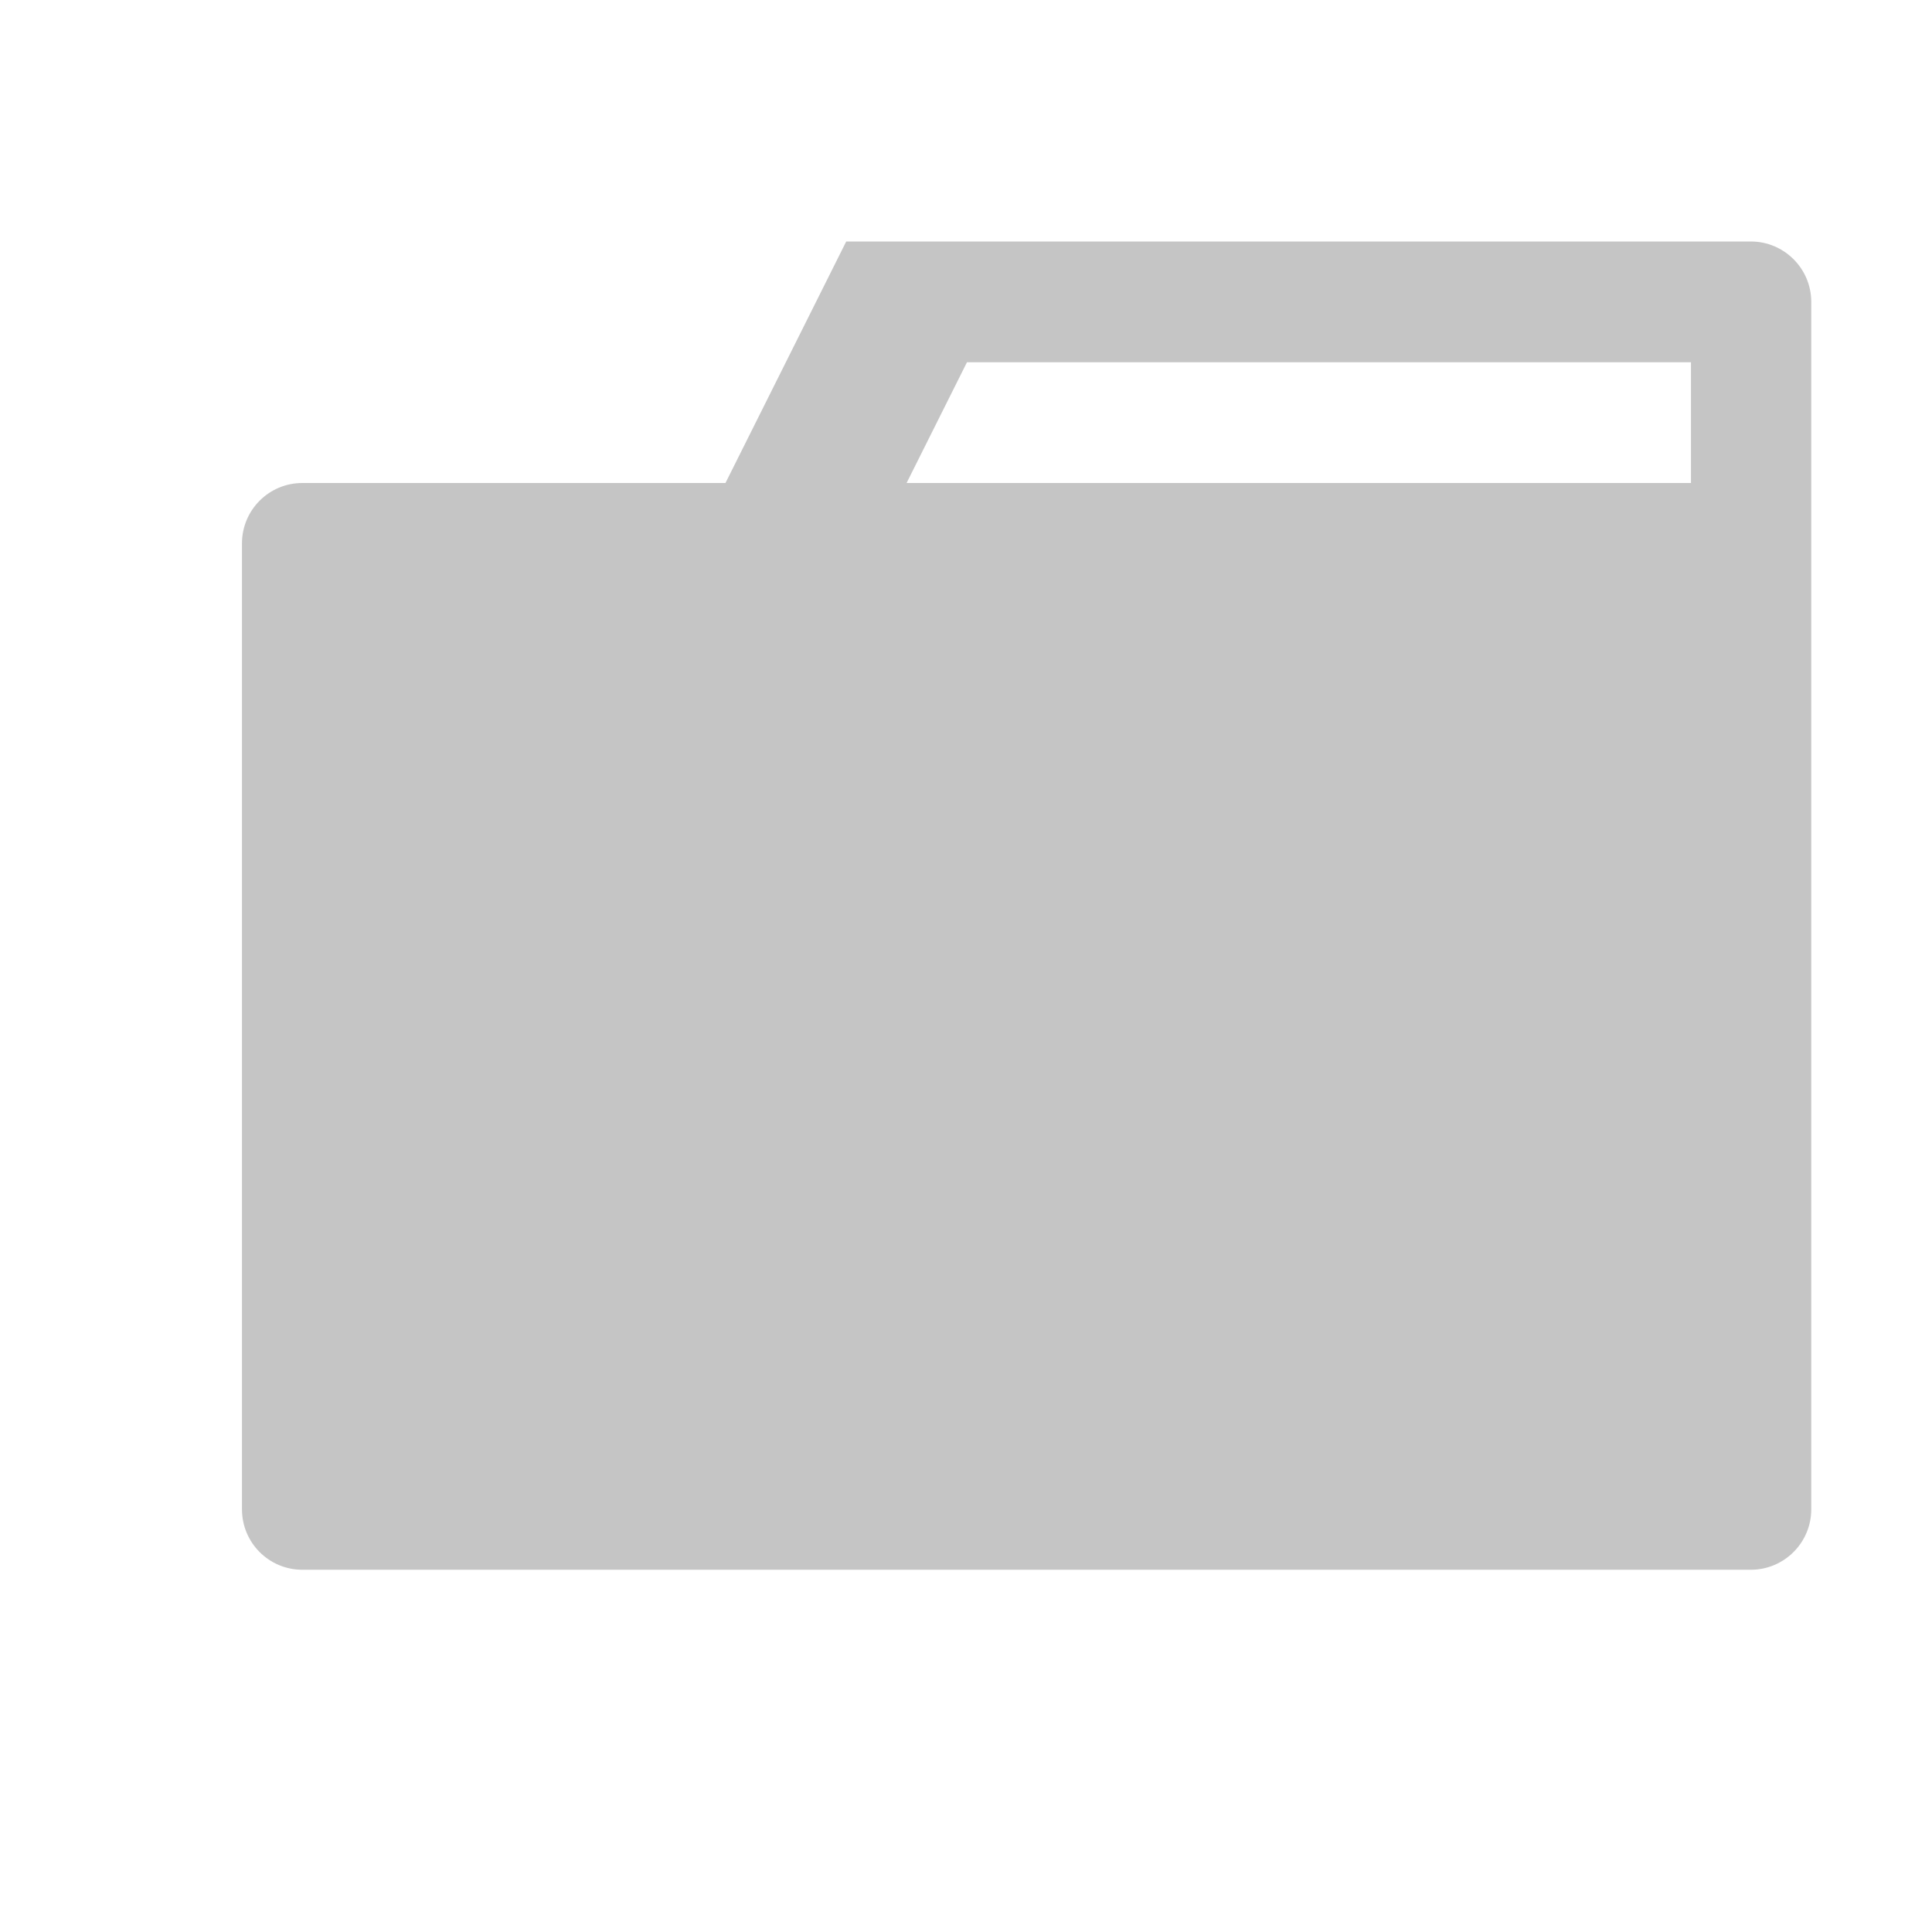
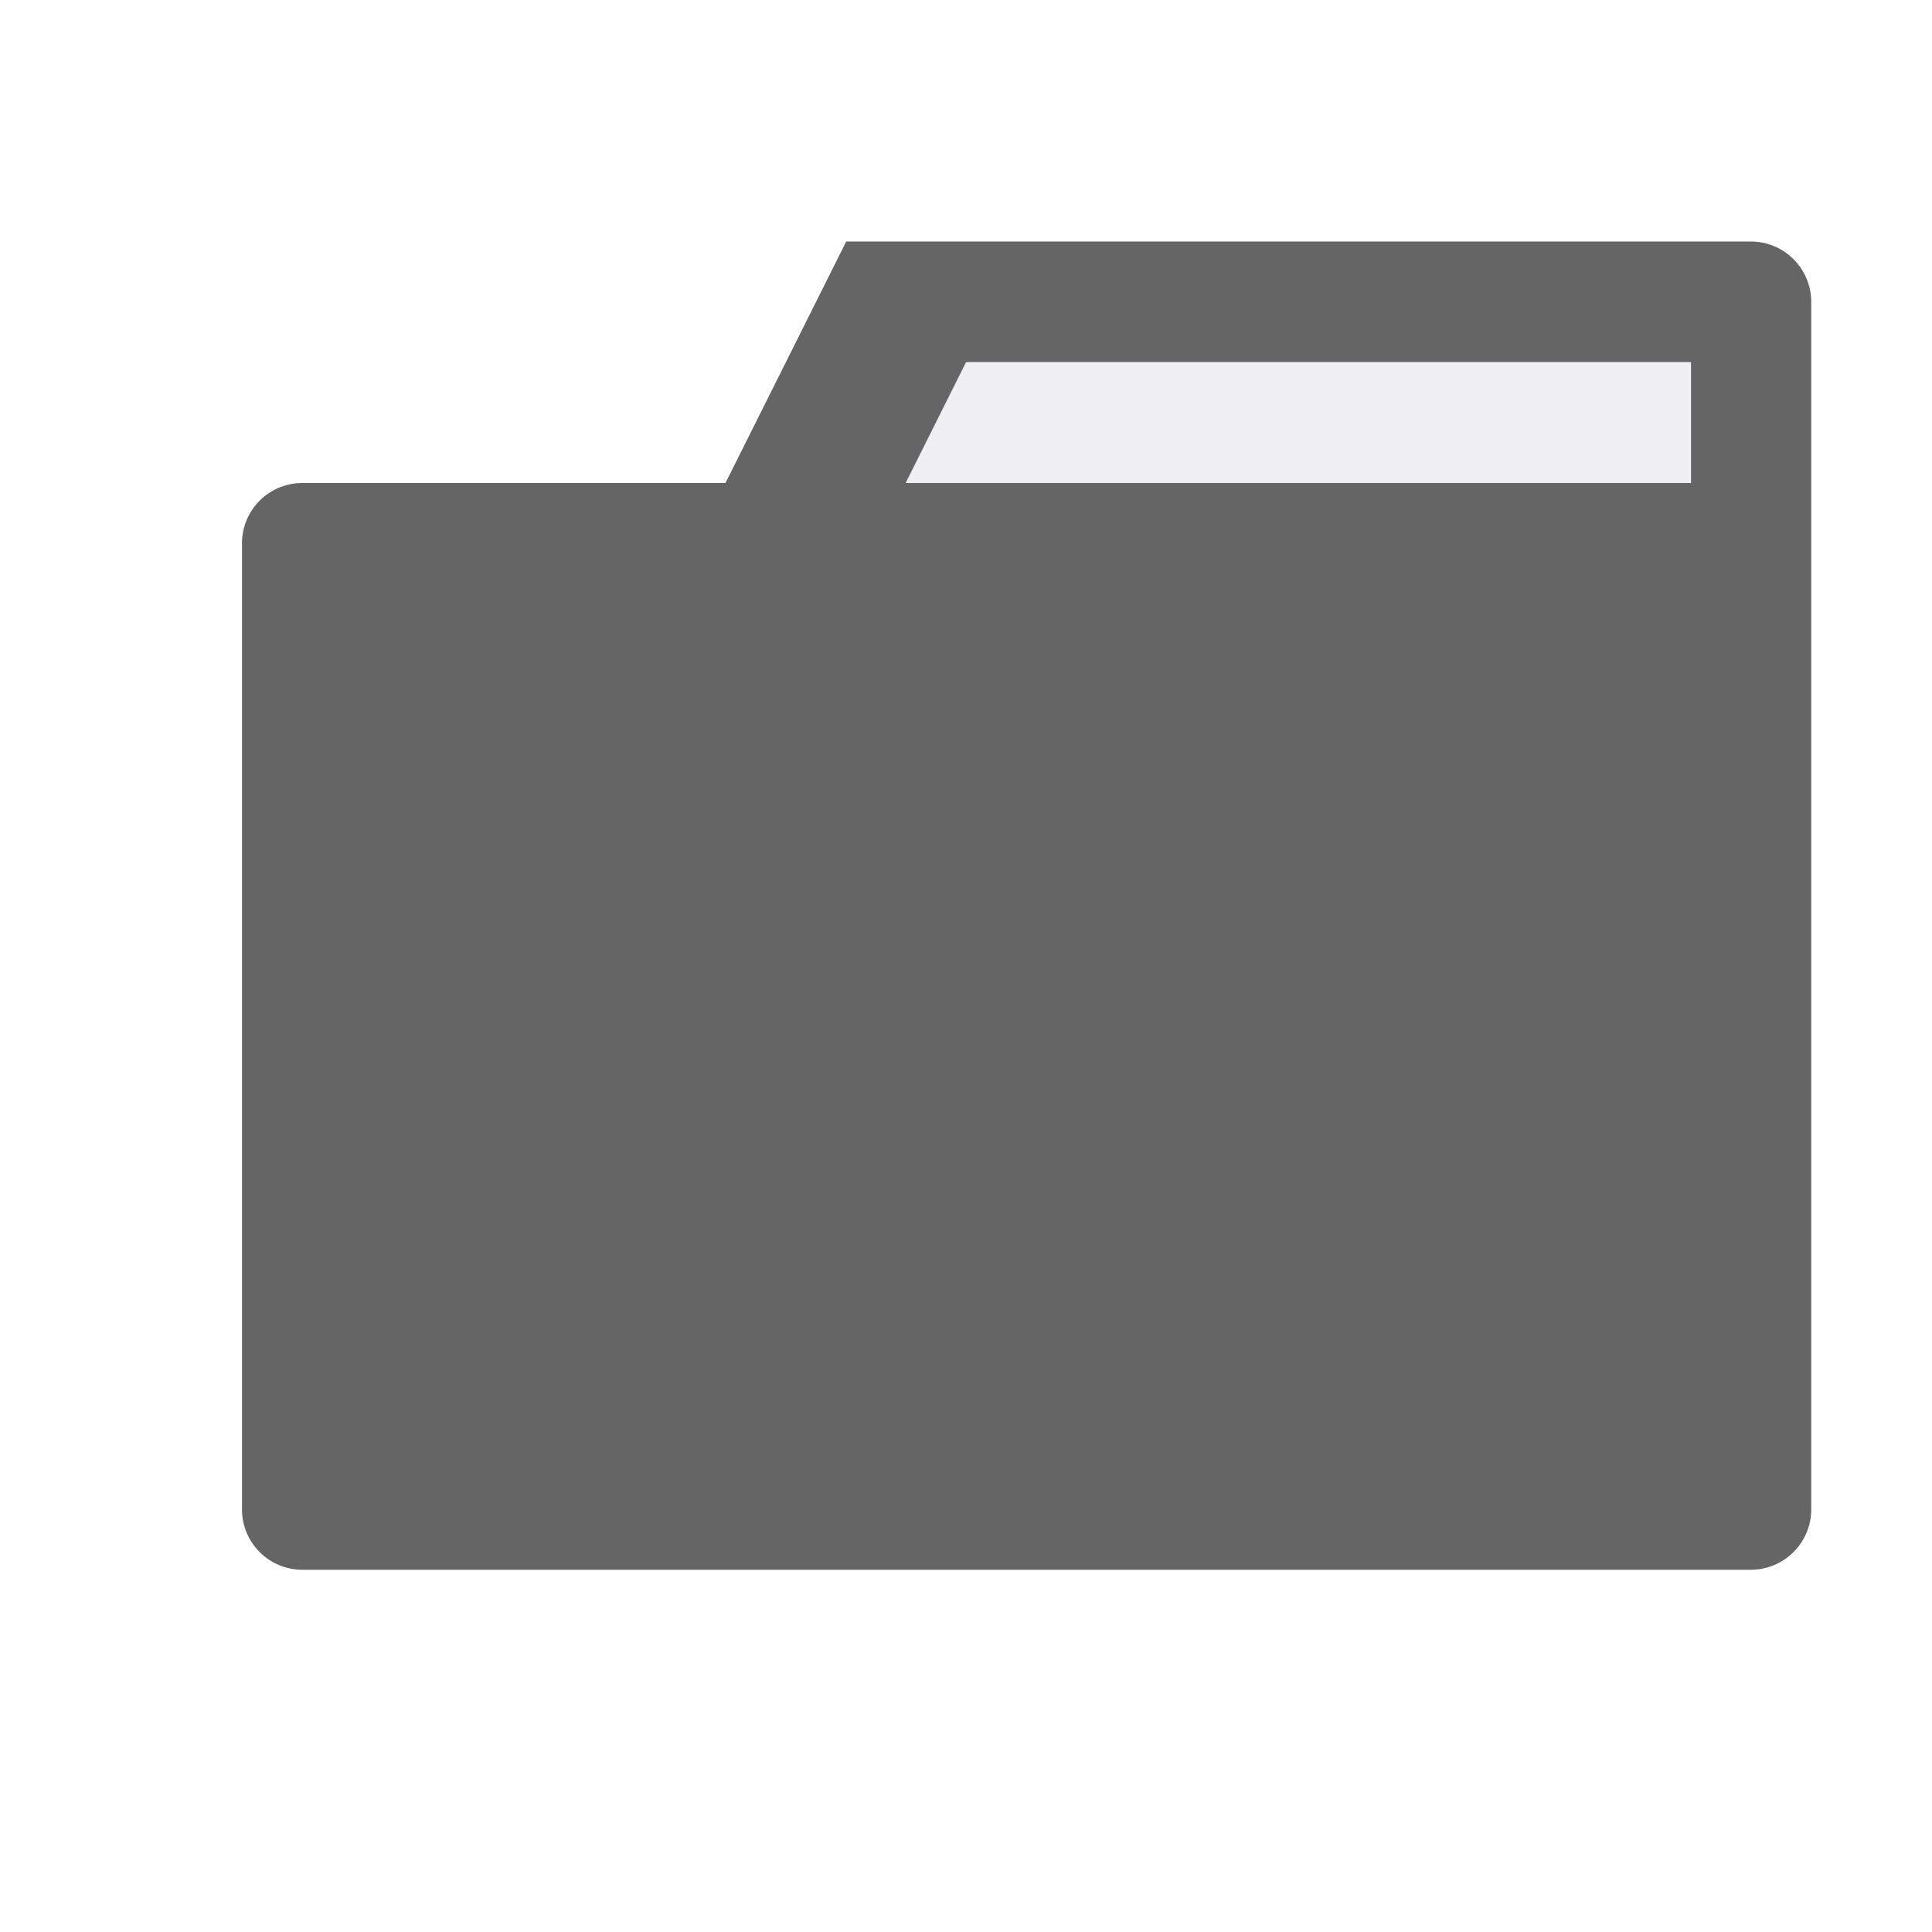
<svg xmlns="http://www.w3.org/2000/svg" width="16" height="16">
-   <style type="text/css">.icon-canvas-transparent{opacity:0;fill:#F6F6F6;} .icon-vs-out{opacity:0;fill:#F6F6F6;} .icon-vs-fg{opacity:0;fill:#F0EFF1;} .icon-folder{fill:#C5C5C5;}</style>
+   <style type="text/css">.icon-canvas-transparent{opacity:0;fill:#F6F6F6;} .icon-vs-out{opacity:0;fill:#F6F6F6;} .icon-vs-fg{fill:#F0EFF1;} .icon-folder{fill:#656565;}</style>
  <path class="icon-canvas-transparent" d="M16 16h-16v-16h16v16z" id="canvas" />
  <path class="icon-vs-out" d="M16 2.5v10c0 .827-.673 1.5-1.5 1.5h-11.996c-.827 0-1.5-.673-1.5-1.5v-8c0-.827.673-1.5 1.5-1.5h2.886l1-2h8.11c.827 0 1.5.673 1.5 1.5z" id="outline" />
  <path class="icon-folder" d="M14.5 2h-7.492l-1 2h-3.504c-.277 0-.5.224-.5.5v8c0 .276.223.5.5.5h11.996c.275 0 .5-.224.5-.5v-10c0-.276-.225-.5-.5-.5zm-.496 2h-6.496l.5-1h5.996v1z" id="iconBg" />
  <path class="icon-vs-fg" d="M14 3v1h-6.5l.5-1h6z" id="iconFg" />
</svg>
